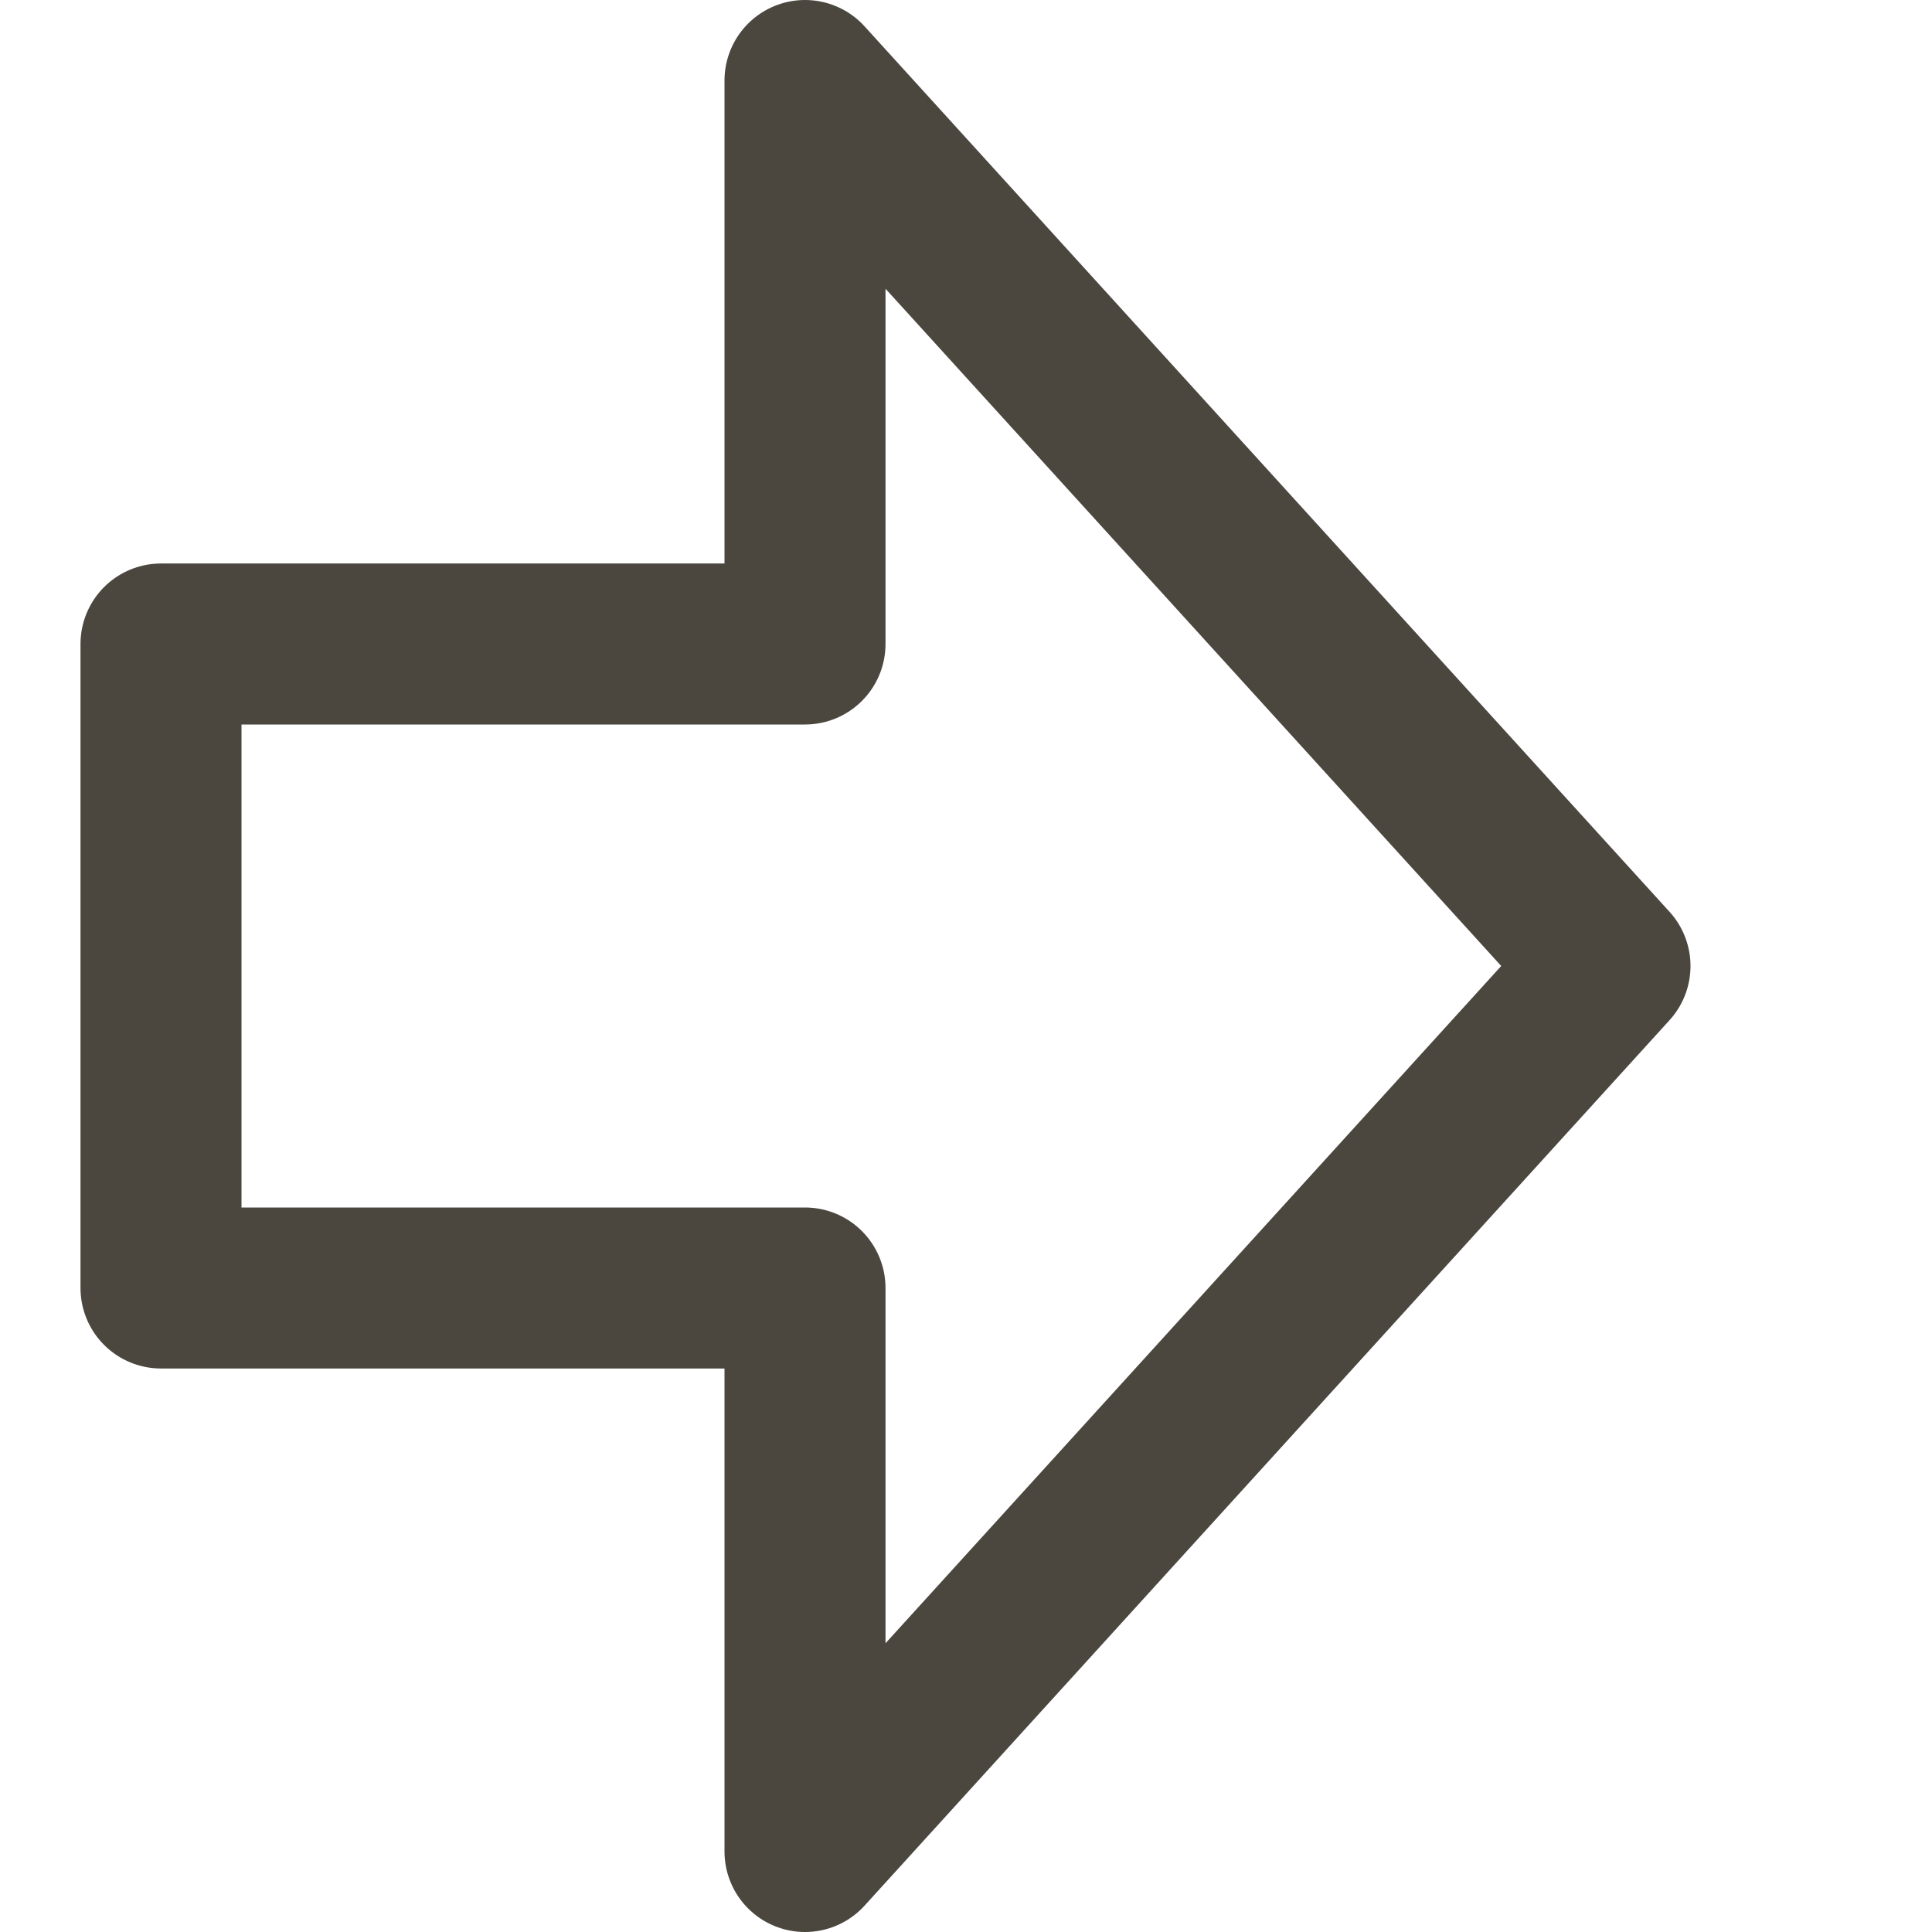
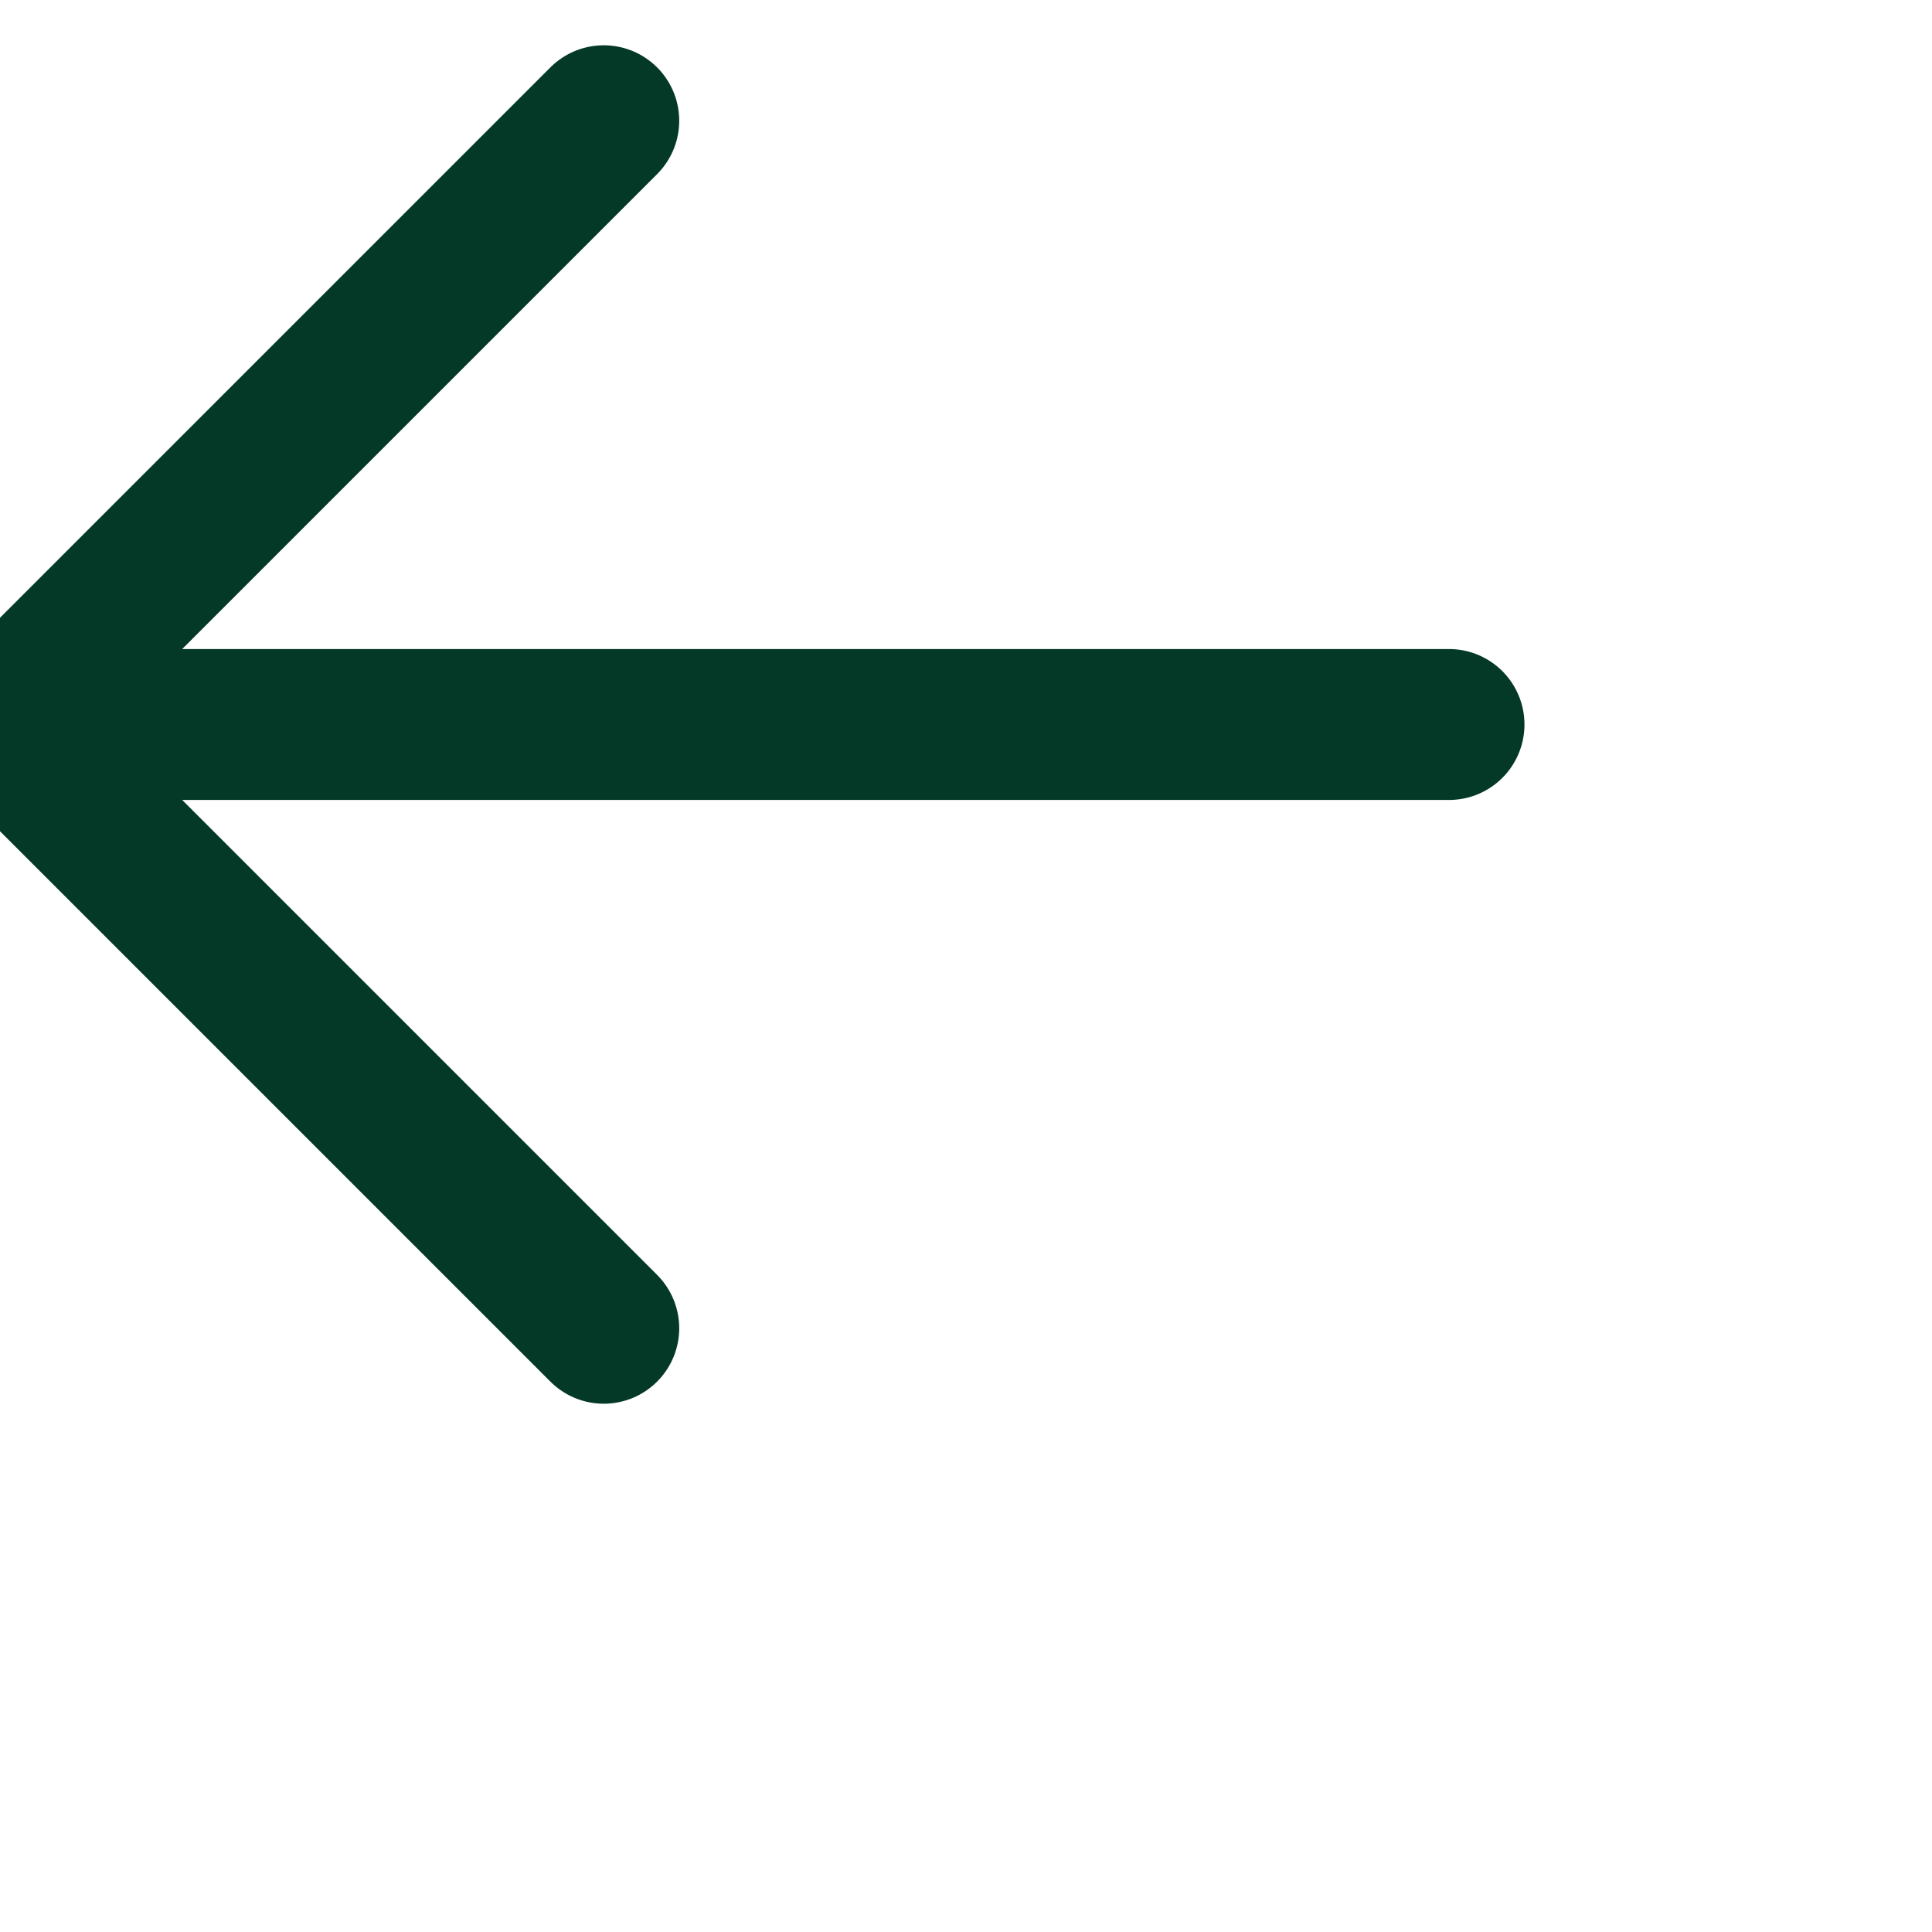
- <svg xmlns="http://www.w3.org/2000/svg" viewBox="0 0 24 24" fill="none" stroke="rgb(75,71,63)" stroke-width="2" stroke-linecap="round" stroke-linejoin="round">
-   <g>
-     <path d=" M 2,8                             L 10,8   L 10,1   L 20,12   L 10,23   L 10,16   L 2,16 z" />
-   </g>
+ <svg xmlns="http://www.w3.org/2000/svg" viewBox="0 0 32 32" stroke="rgba(4, 57, 39)">
+   <line x1="0" y1="12" x2="10" y2="2" stroke-width="2.5" stroke-linecap="round" stroke-linejoin="round" />
+   <line x1="0" y1="12" x2="24" y2="12" stroke-width="2.5" stroke-linecap="round" stroke-linejoin="round" />
+   <line x1="0" y1="12" x2="10" y2="22" stroke-width="2.5" stroke-linecap="round" stroke-linejoin="round" />
</svg>
